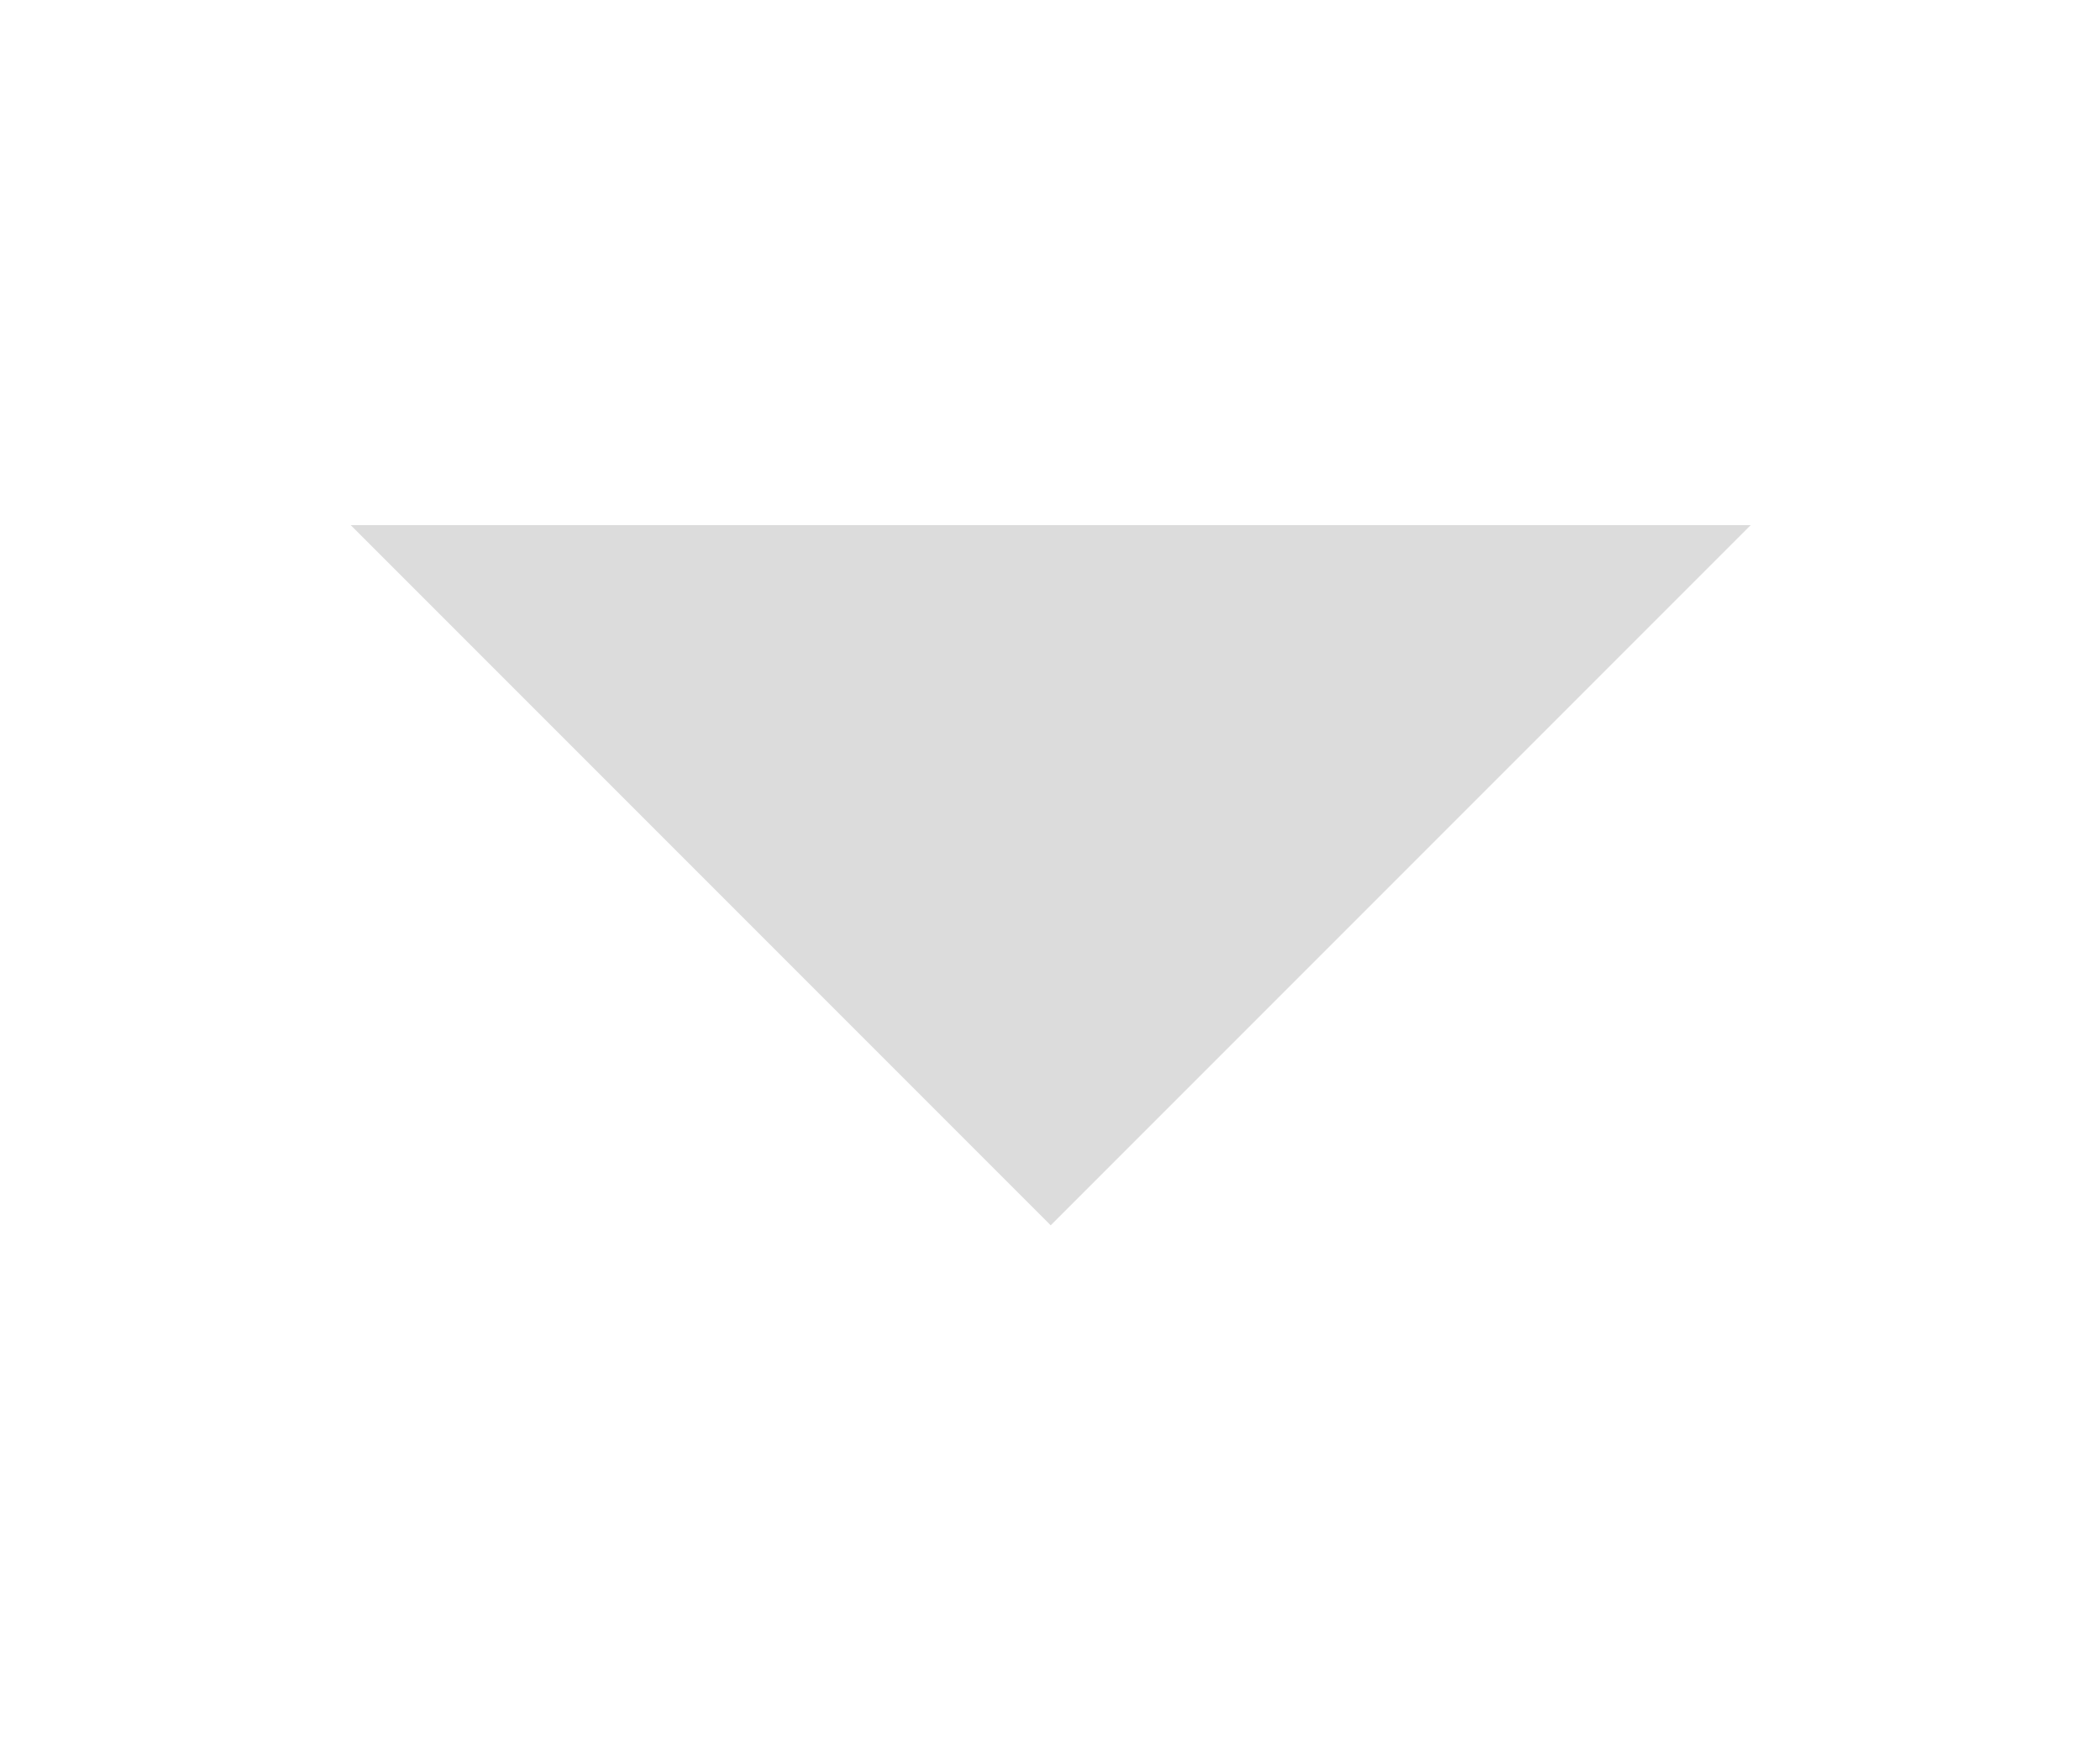
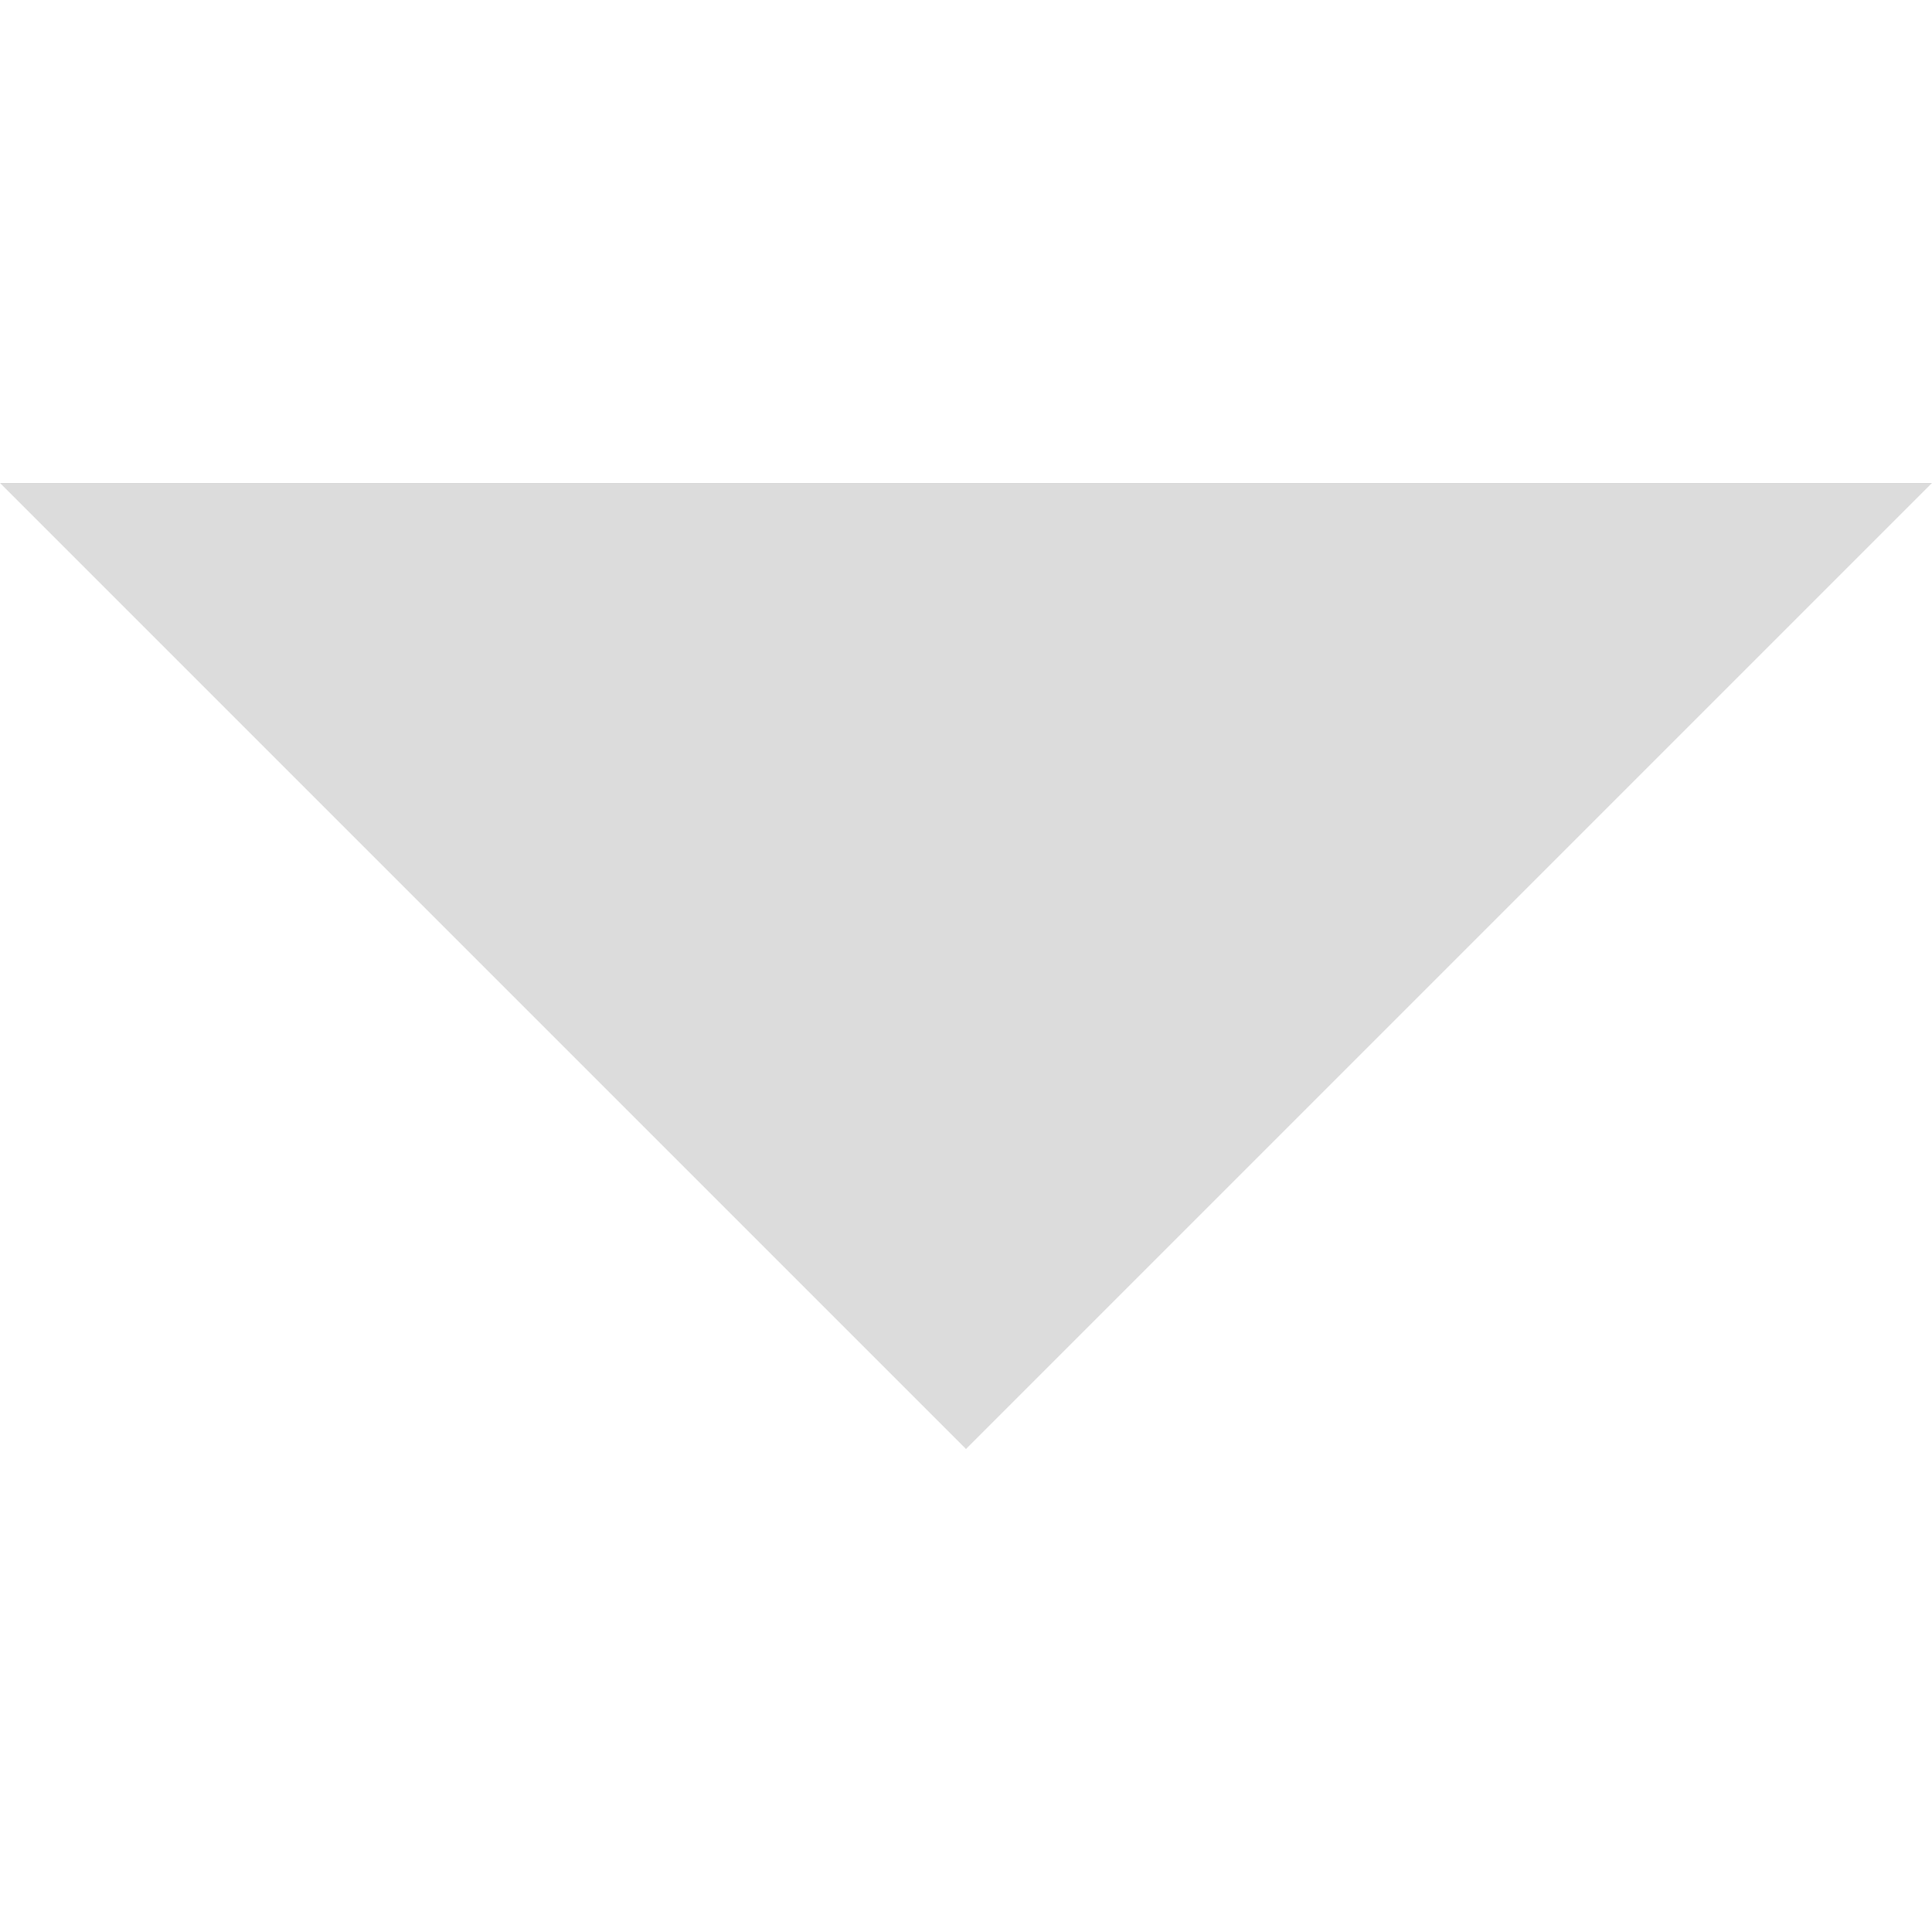
- <svg xmlns="http://www.w3.org/2000/svg" width="100%" height="100%" viewBox="0 0 6 5" version="1.1" xml:space="preserve" style="fill-rule:evenodd;clip-rule:evenodd;stroke-linejoin:round;stroke-miterlimit:1.414;">
-   <path id="arrow_small" d="M1.002,1.5l4,0l-2,2l-2,-2Z" style="fill:#dcdcdc;" />
+ <svg xmlns="http://www.w3.org/2000/svg" viewBox="0 0 100 100" version="1.1" xml:space="preserve" style="fill-rule:evenodd;clip-rule:evenodd;stroke-linejoin:round;stroke-miterlimit:1.414;">
+   <path id="arrow_small" d="M0,25l100,0l-50,50l-50,-50l0,0Z" style="fill:#dcdcdc;" />
</svg>
